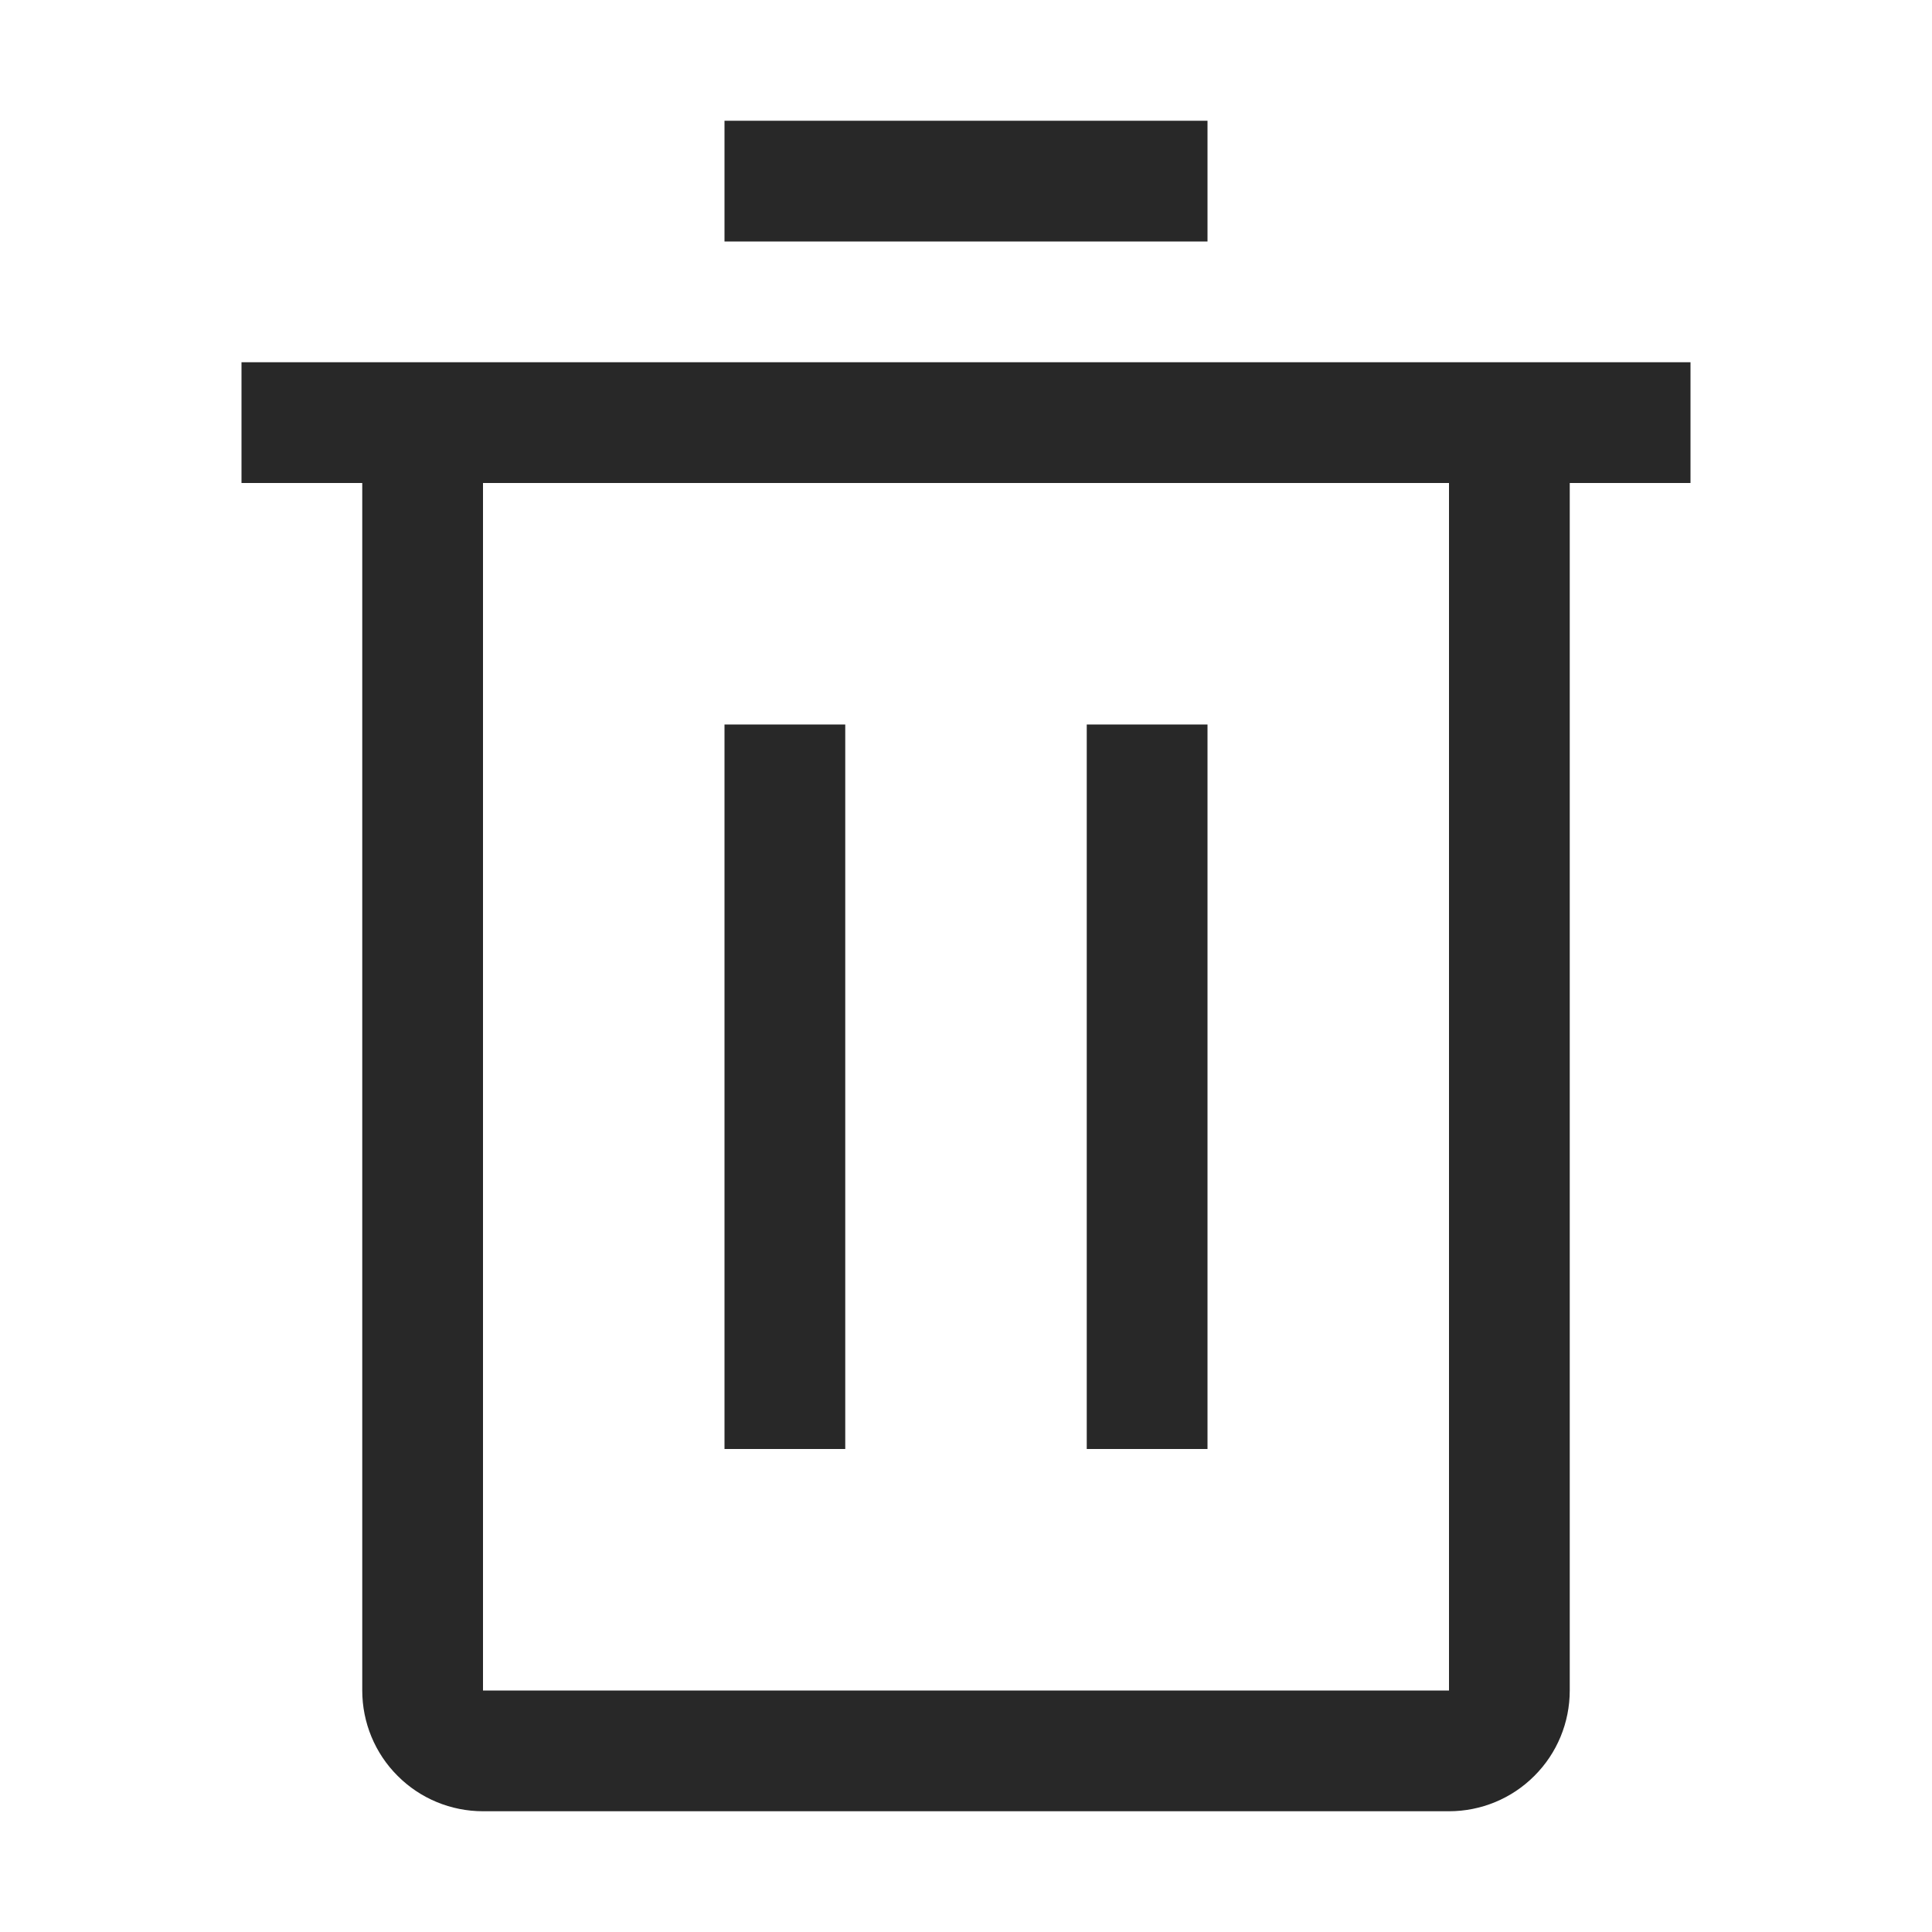
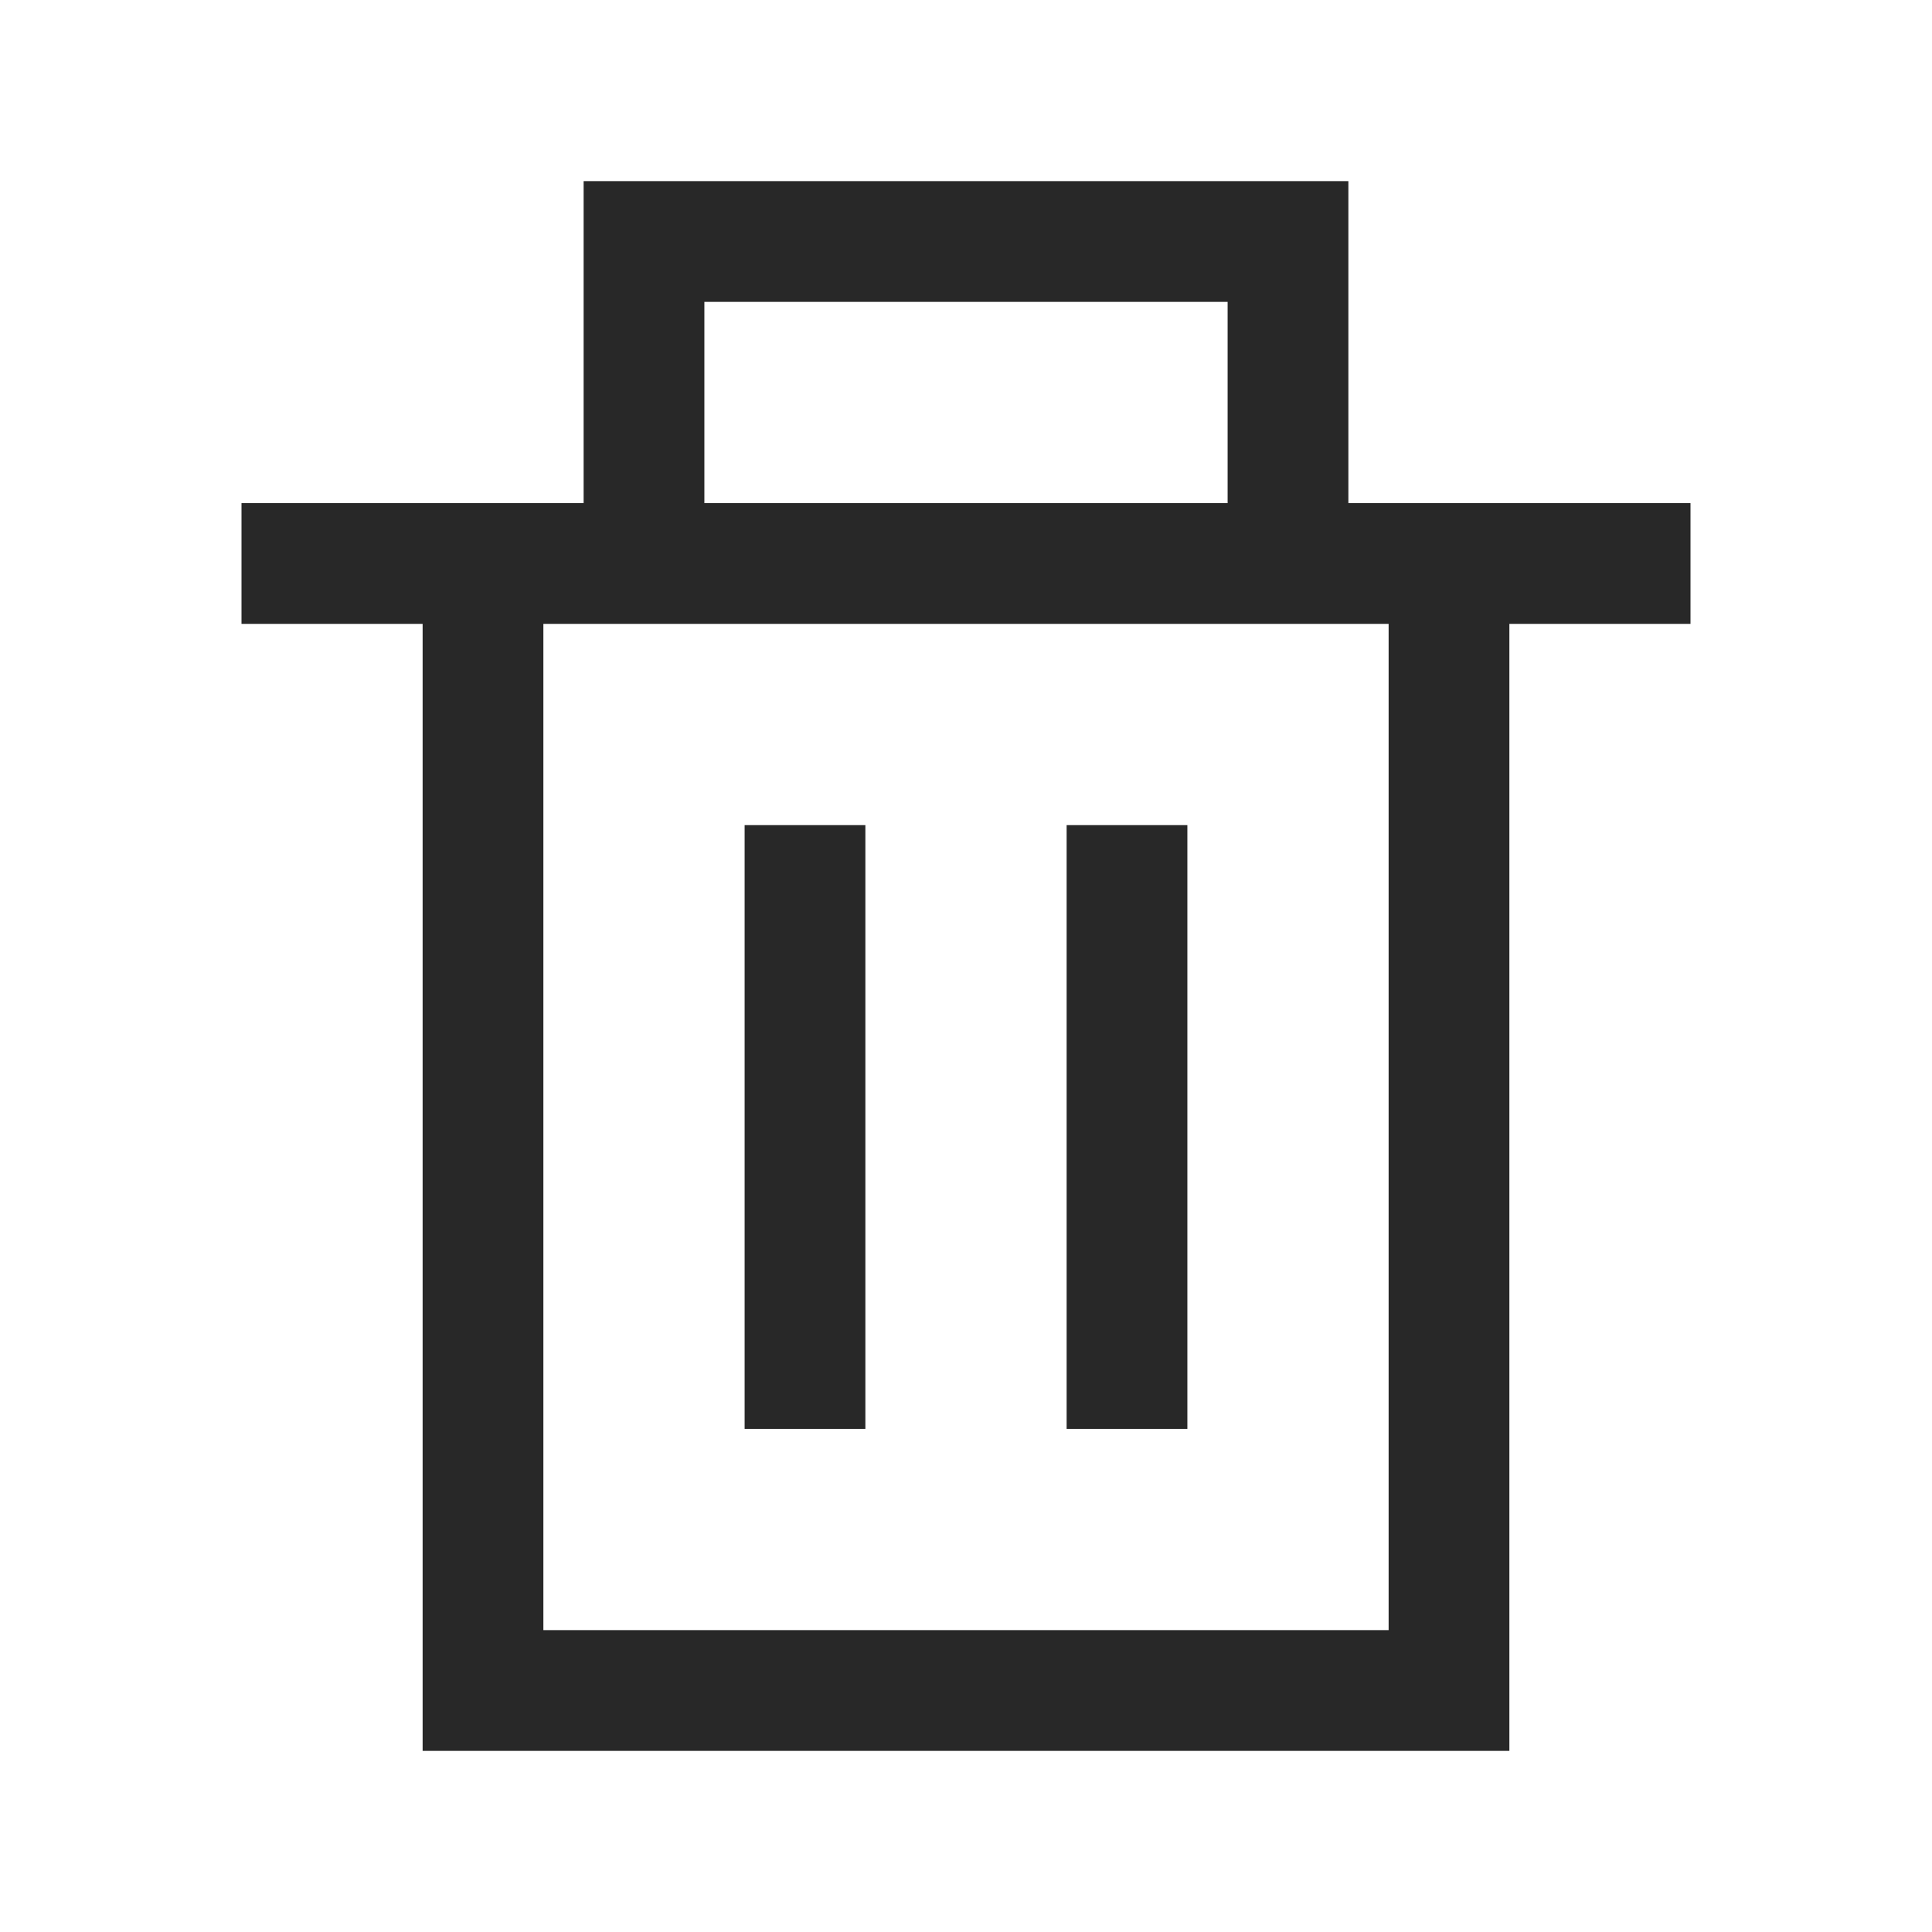
- <svg xmlns="http://www.w3.org/2000/svg" width="16" height="16" viewBox="0 0 16 16" fill="none">
-   <path d="M7 6H6V12H7V6Z" fill="#282828" />
-   <path d="M10 6H9V12H10V6Z" fill="#282828" />
-   <path d="M2 3V4H3V14C3 14.265 3.105 14.52 3.293 14.707C3.48 14.895 3.735 15 4 15H12C12.265 15 12.52 14.895 12.707 14.707C12.895 14.52 13 14.265 13 14V4H14V3H2ZM4 14V4H12V14H4Z" fill="#282828" />
-   <path d="M10 1H6V2H10V1Z" fill="#282828" />
+ <svg xmlns="http://www.w3.org/2000/svg" width="24" height="24" viewBox="0 0 24 24" fill="none">
+   <path d="M14.75 10.25V17.75H13.25V10.25H14.75Z" fill="#282828" />
+   <path d="M10.75 17.75V10.25H9.25L9.25 17.75H10.75Z" fill="#282828" />
+   <path fill-rule="evenodd" clip-rule="evenodd" d="M16.75 2.25H7.25V6.25H3V7.75H5.25V21.75H18.75V7.75H21V6.25H16.75V2.25ZM15.25 6.25V3.75H8.75V6.25H15.25ZM6.75 7.75V20.25H17.25V7.75H6.75Z" fill="#282828" />
</svg>
